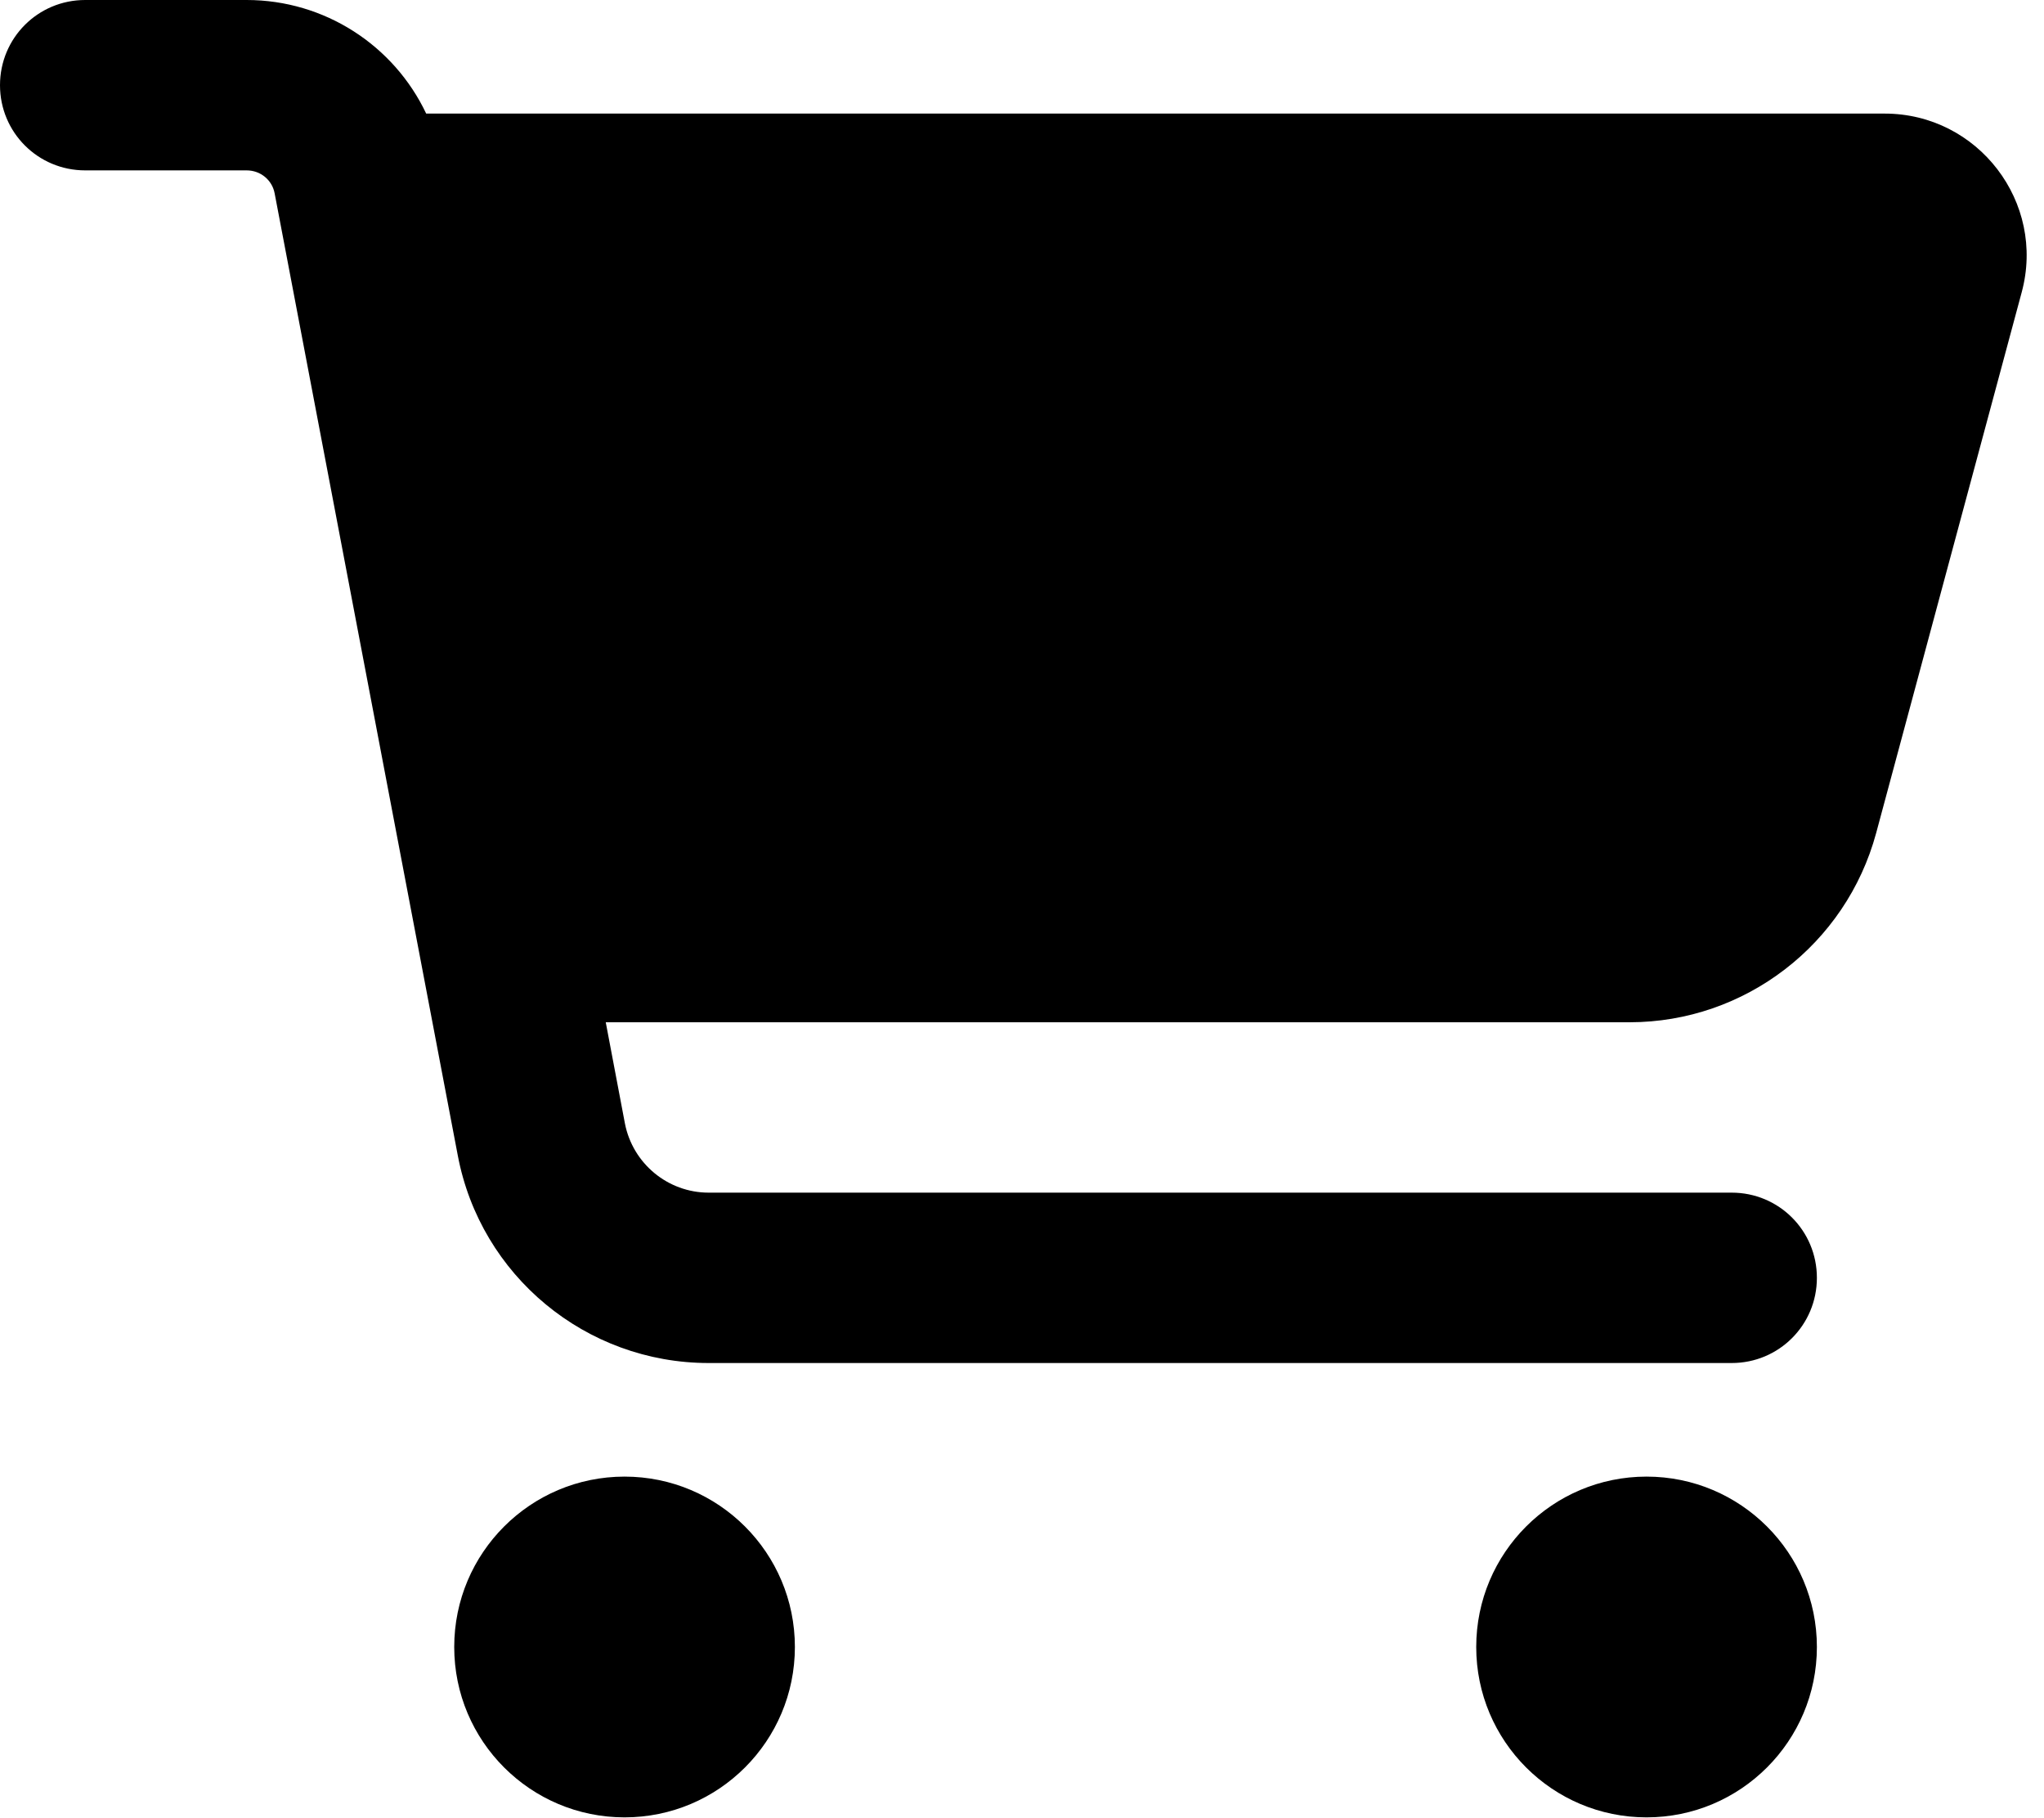
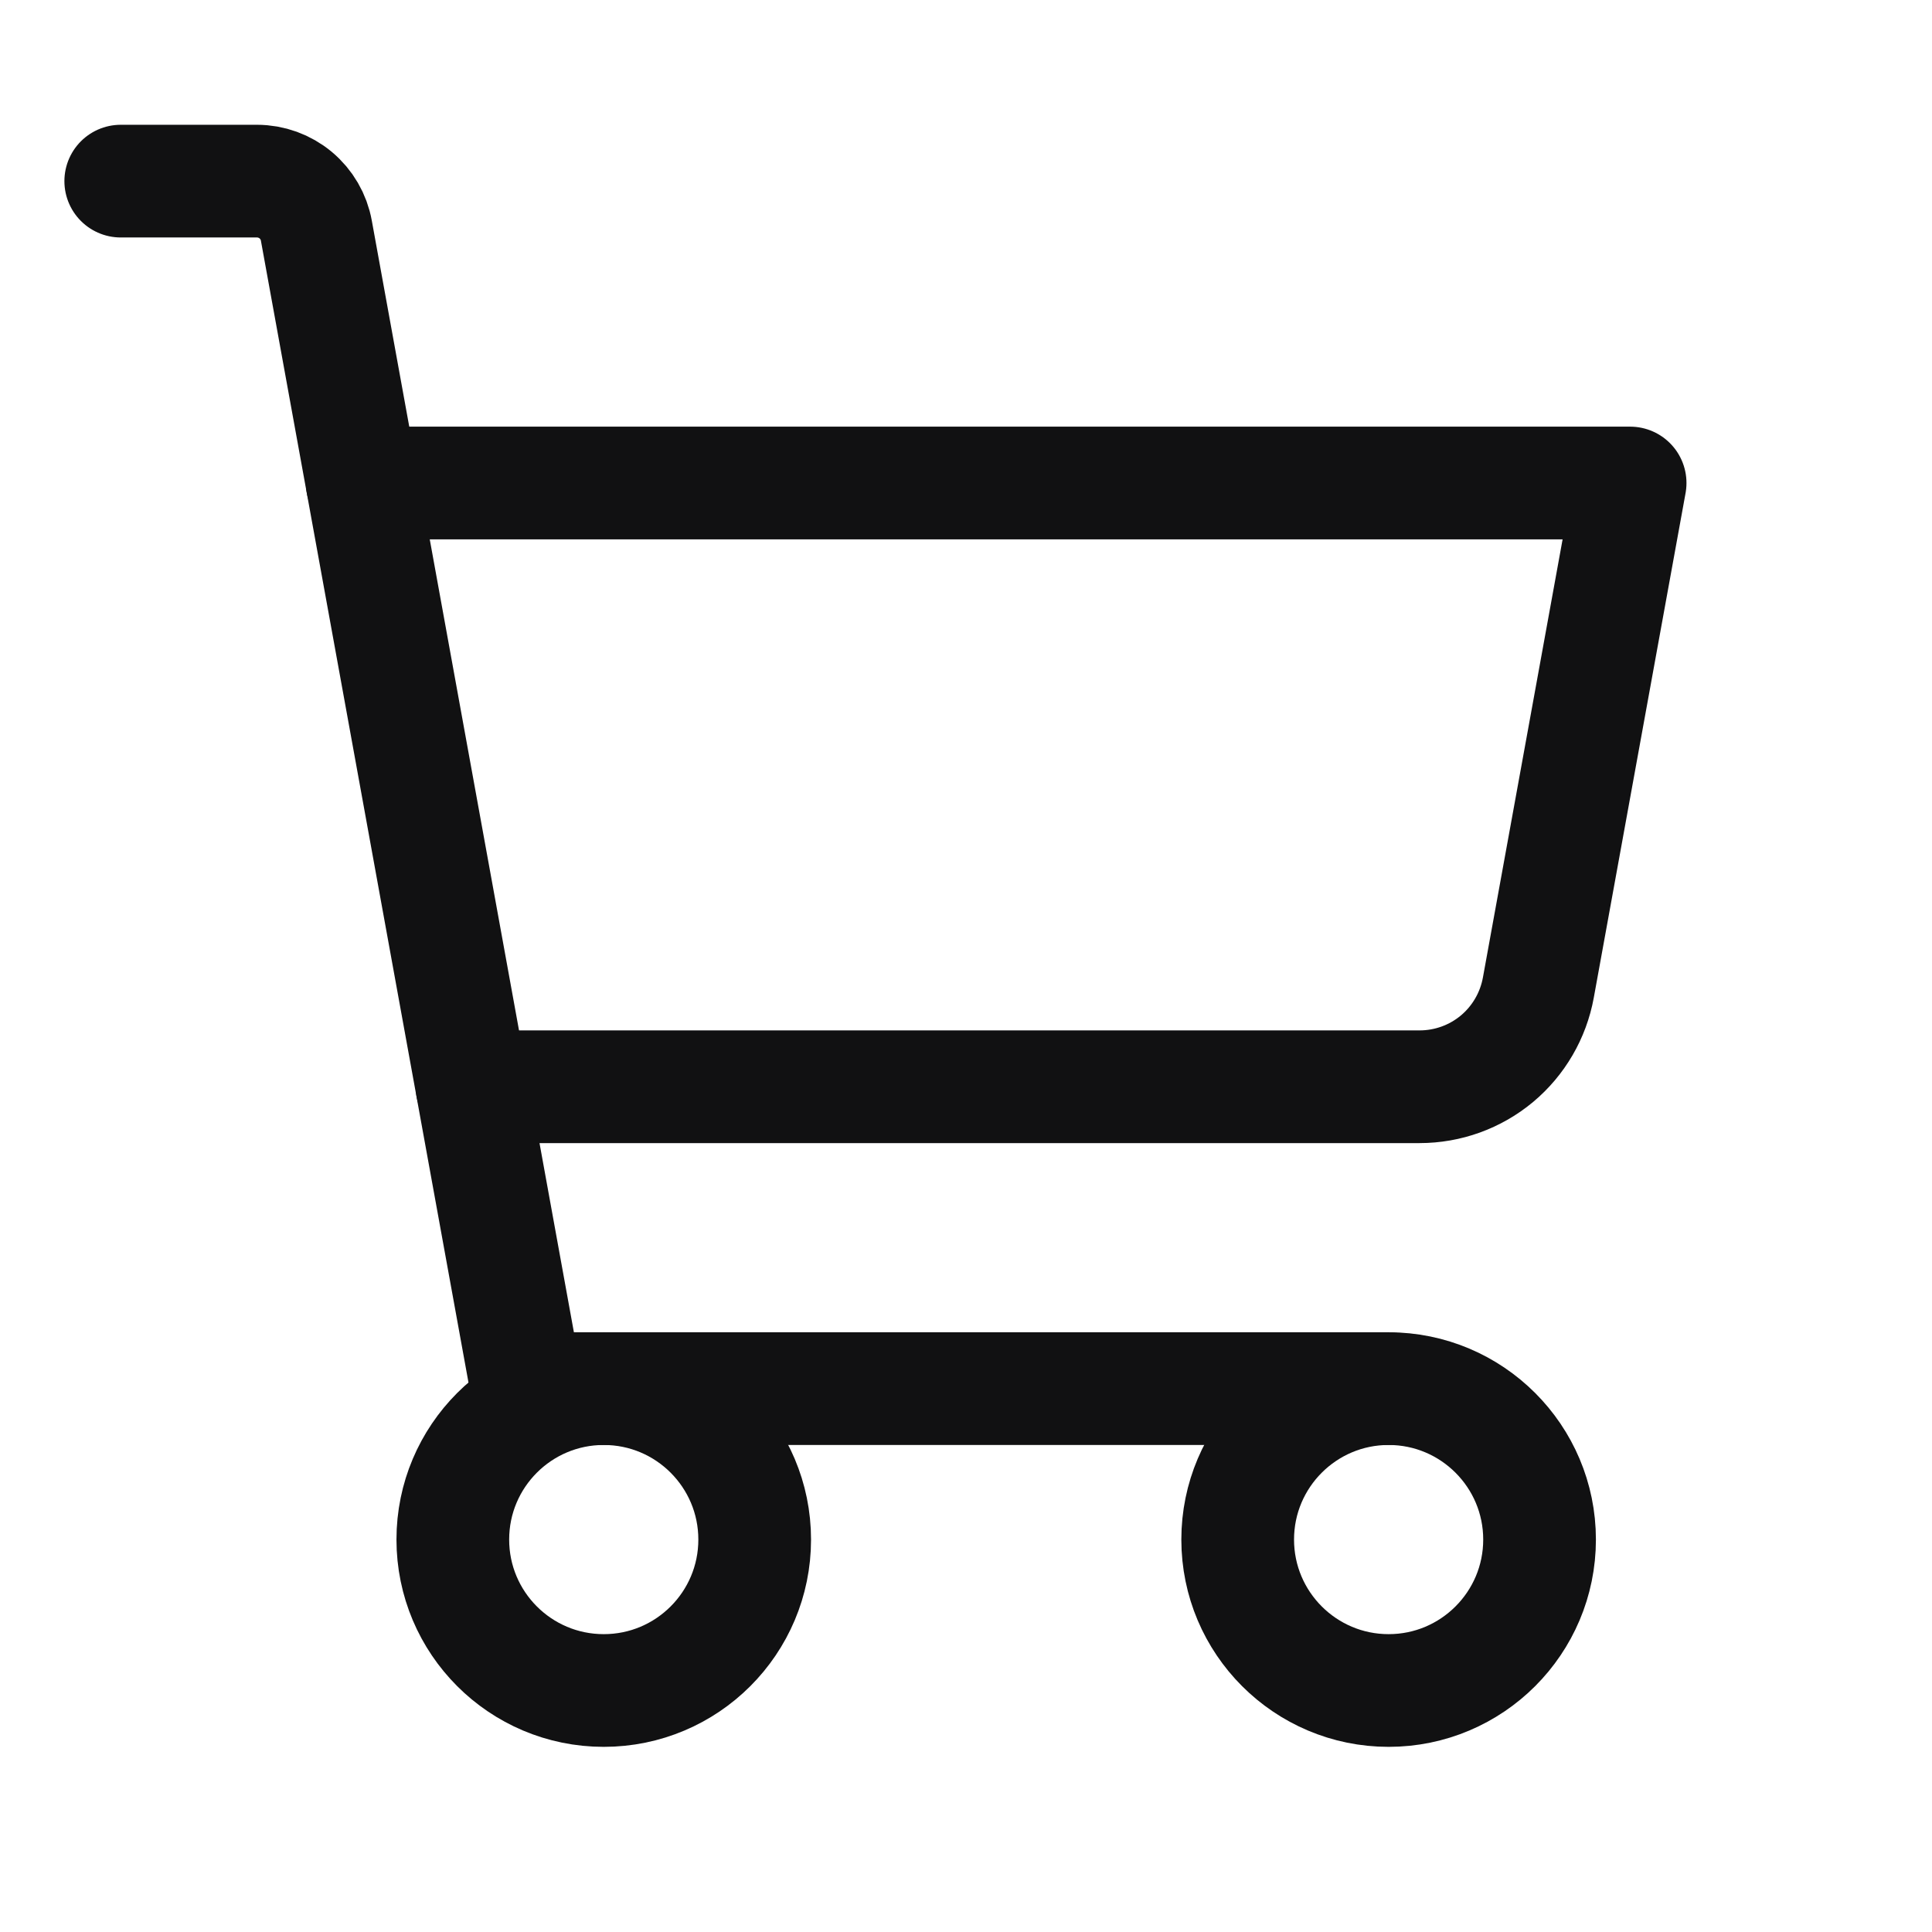
- <svg xmlns="http://www.w3.org/2000/svg" viewBox="0 0 576 512">
-   <path d="M0 24C0 10.7 10.7 0 24 0H69.5c22 0 41.5 12.8 50.6 32h411c26.3 0 45.5 25 38.6 50.4l-41 152.3c-8.5 31.4-37 53.3-69.5 53.3H170.7l5.4 28.5c2.2 11.3 12.1 19.5 23.6 19.5H488c13.3 0 24 10.7 24 24s-10.7 24-24 24H199.7c-34.6 0-64.3-24.6-70.7-58.5L77.4 54.5c-.7-3.8-4-6.5-7.9-6.5H24C10.7 48 0 37.3 0 24zM128 464a48 48 0 1 1 96 0 48 48 0 1 1 -96 0zm336-48a48 48 0 1 1 0 96 48 48 0 1 1 0-96z" />
+ <svg xmlns="http://www.w3.org/2000/svg" width="24" height="24" viewBox="0 0 24 24" fill="none">
+   <path d="M17.25 17.25H6.545L3.93 2.866C3.899 2.693 3.808 2.537 3.673 2.424C3.538 2.312 3.368 2.25 3.192 2.25H1.5" stroke="#111112" stroke-width="1.4" stroke-linecap="round" stroke-linejoin="round" />
+   <path d="M7.5 21C8.536 21 9.375 20.16 9.375 19.125C9.375 18.09 8.536 17.25 7.5 17.25C6.464 17.25 5.625 18.09 5.625 19.125C5.625 20.16 6.464 21 7.5 21Z" stroke="#111112" stroke-width="1.4" stroke-linecap="round" stroke-linejoin="round" />
+   <path d="M17.25 21C18.285 21 19.125 20.16 19.125 19.125C19.125 18.09 18.285 17.25 17.25 17.25C16.215 17.25 15.375 18.09 15.375 19.125C15.375 20.16 16.215 21 17.25 21Z" stroke="#111112" stroke-width="1.4" stroke-linecap="round" stroke-linejoin="round" />
+   <path d="M5.864 13.5H17.634C17.986 13.5 18.326 13.377 18.596 13.152C18.865 12.927 19.047 12.614 19.11 12.268L20.25 6H4.5" stroke="#111112" stroke-width="1.4" stroke-linecap="round" stroke-linejoin="round" />
</svg>
